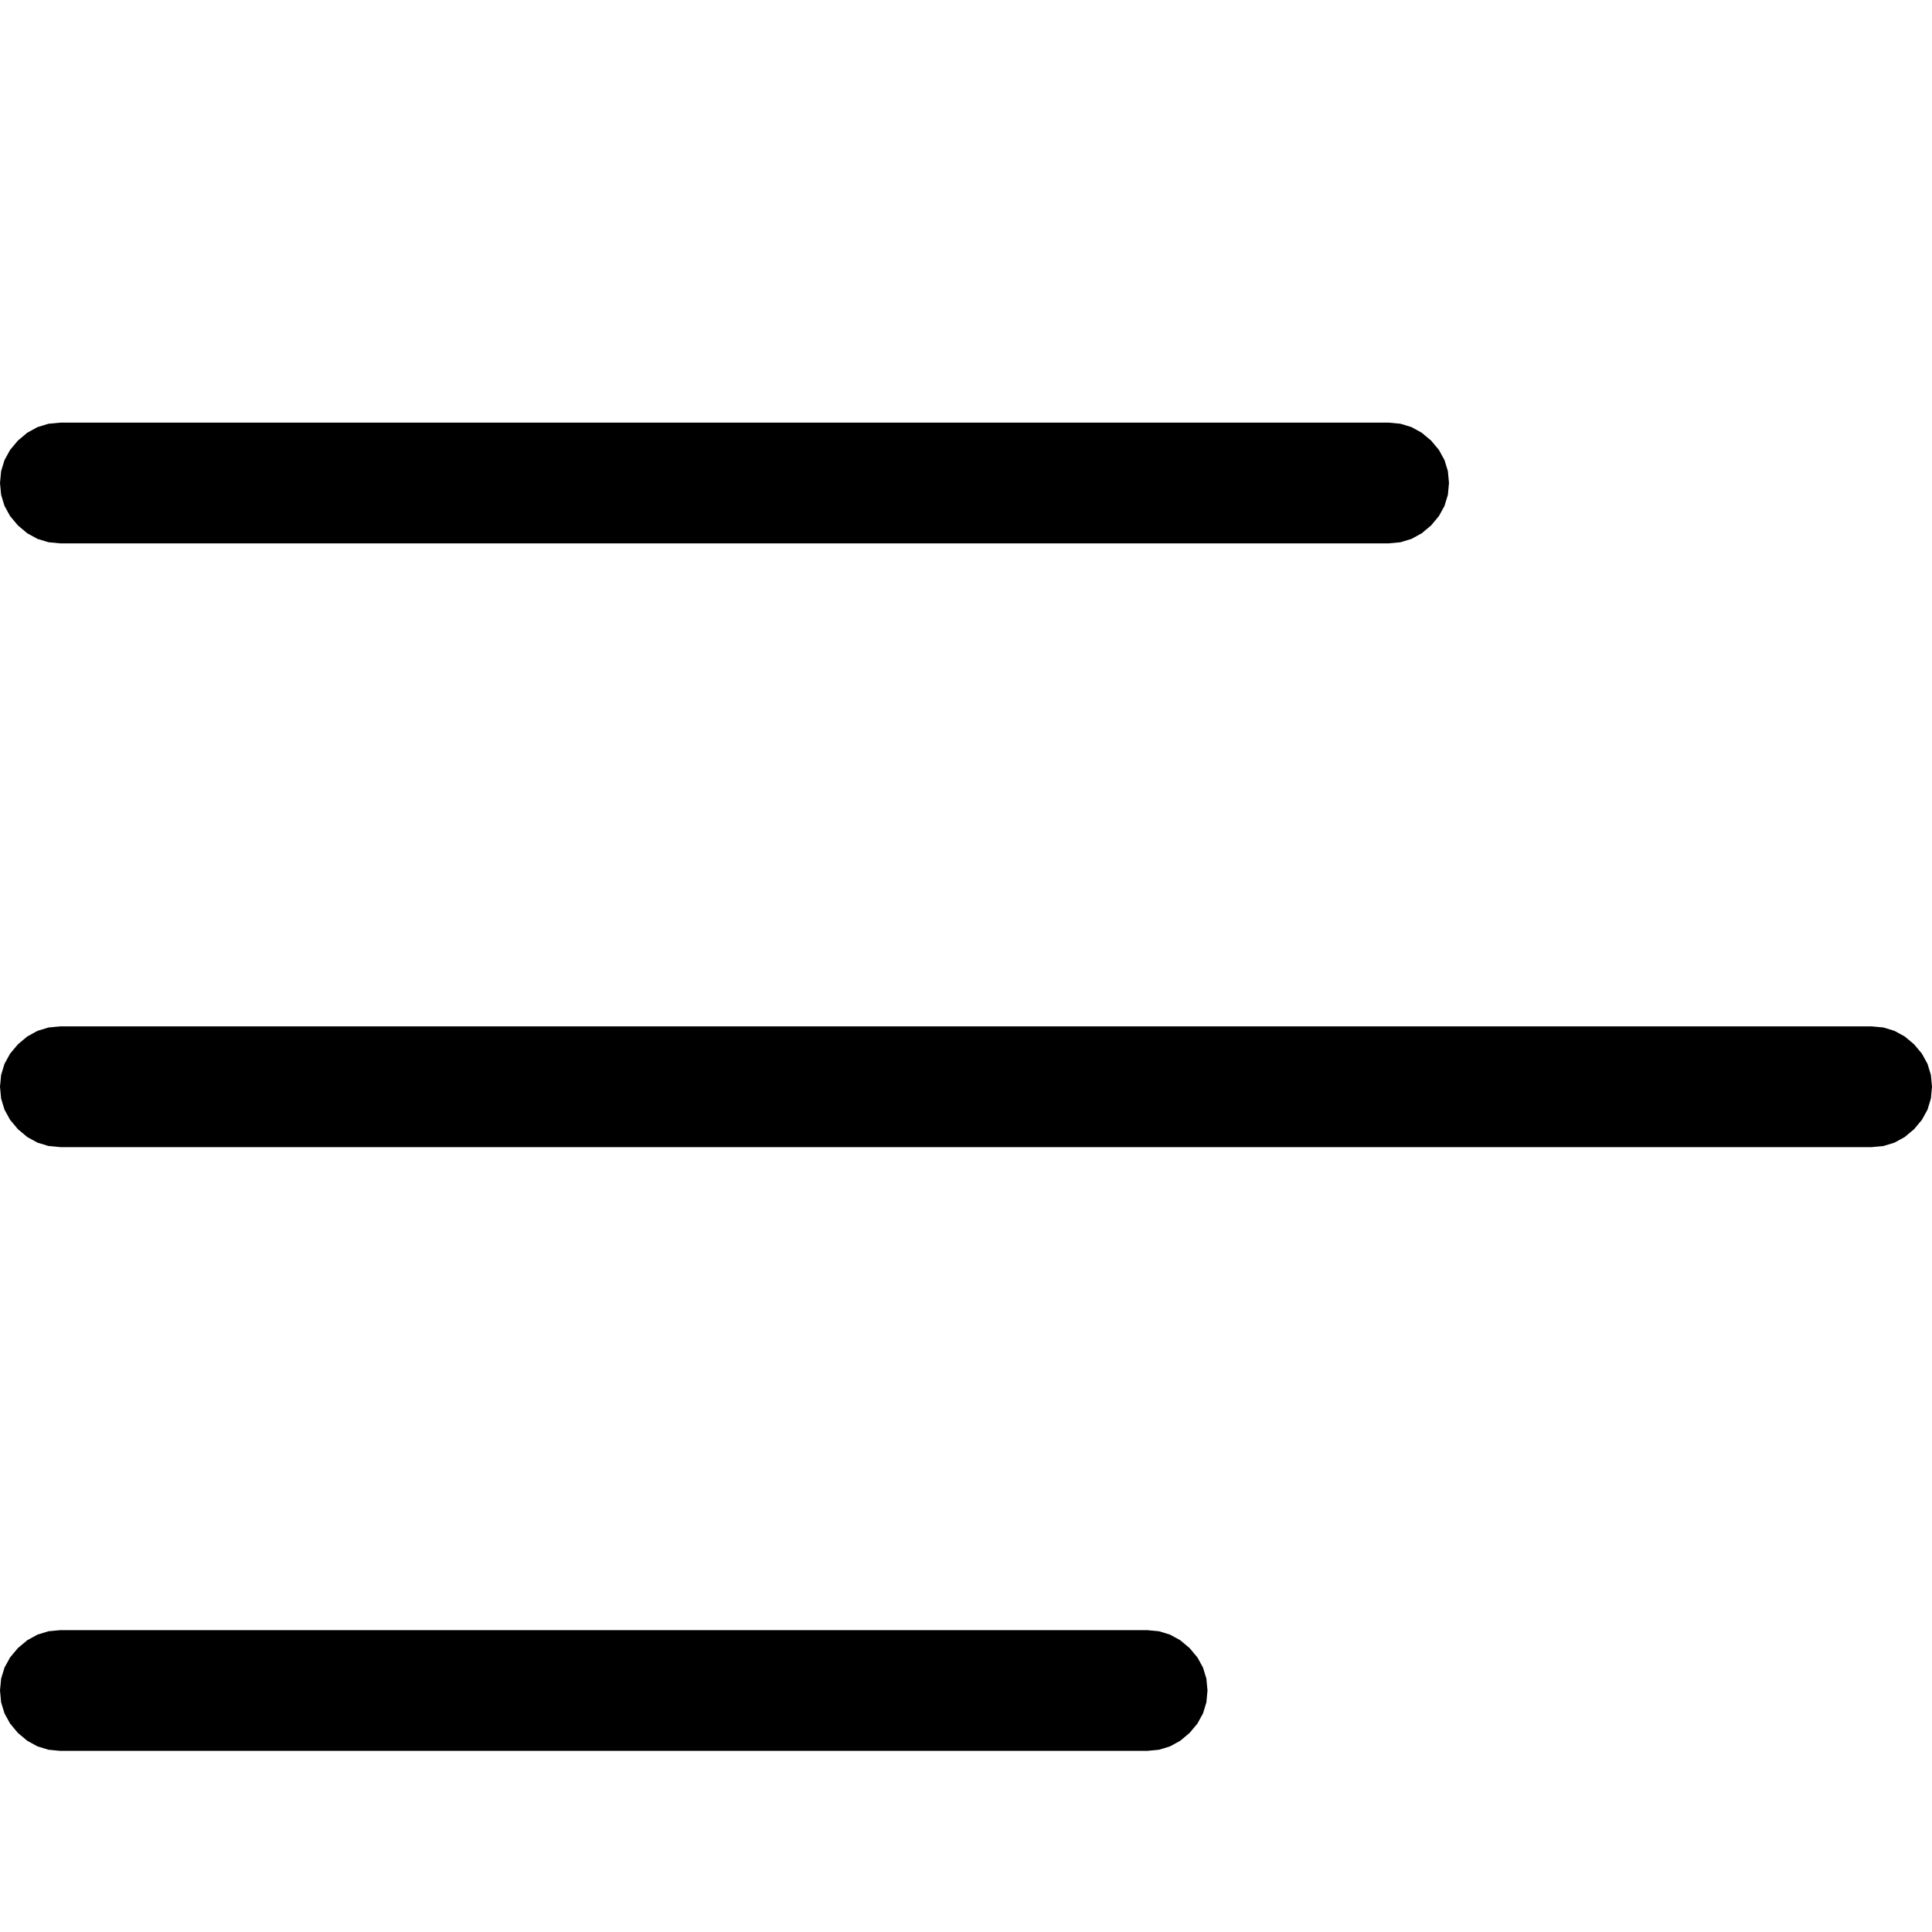
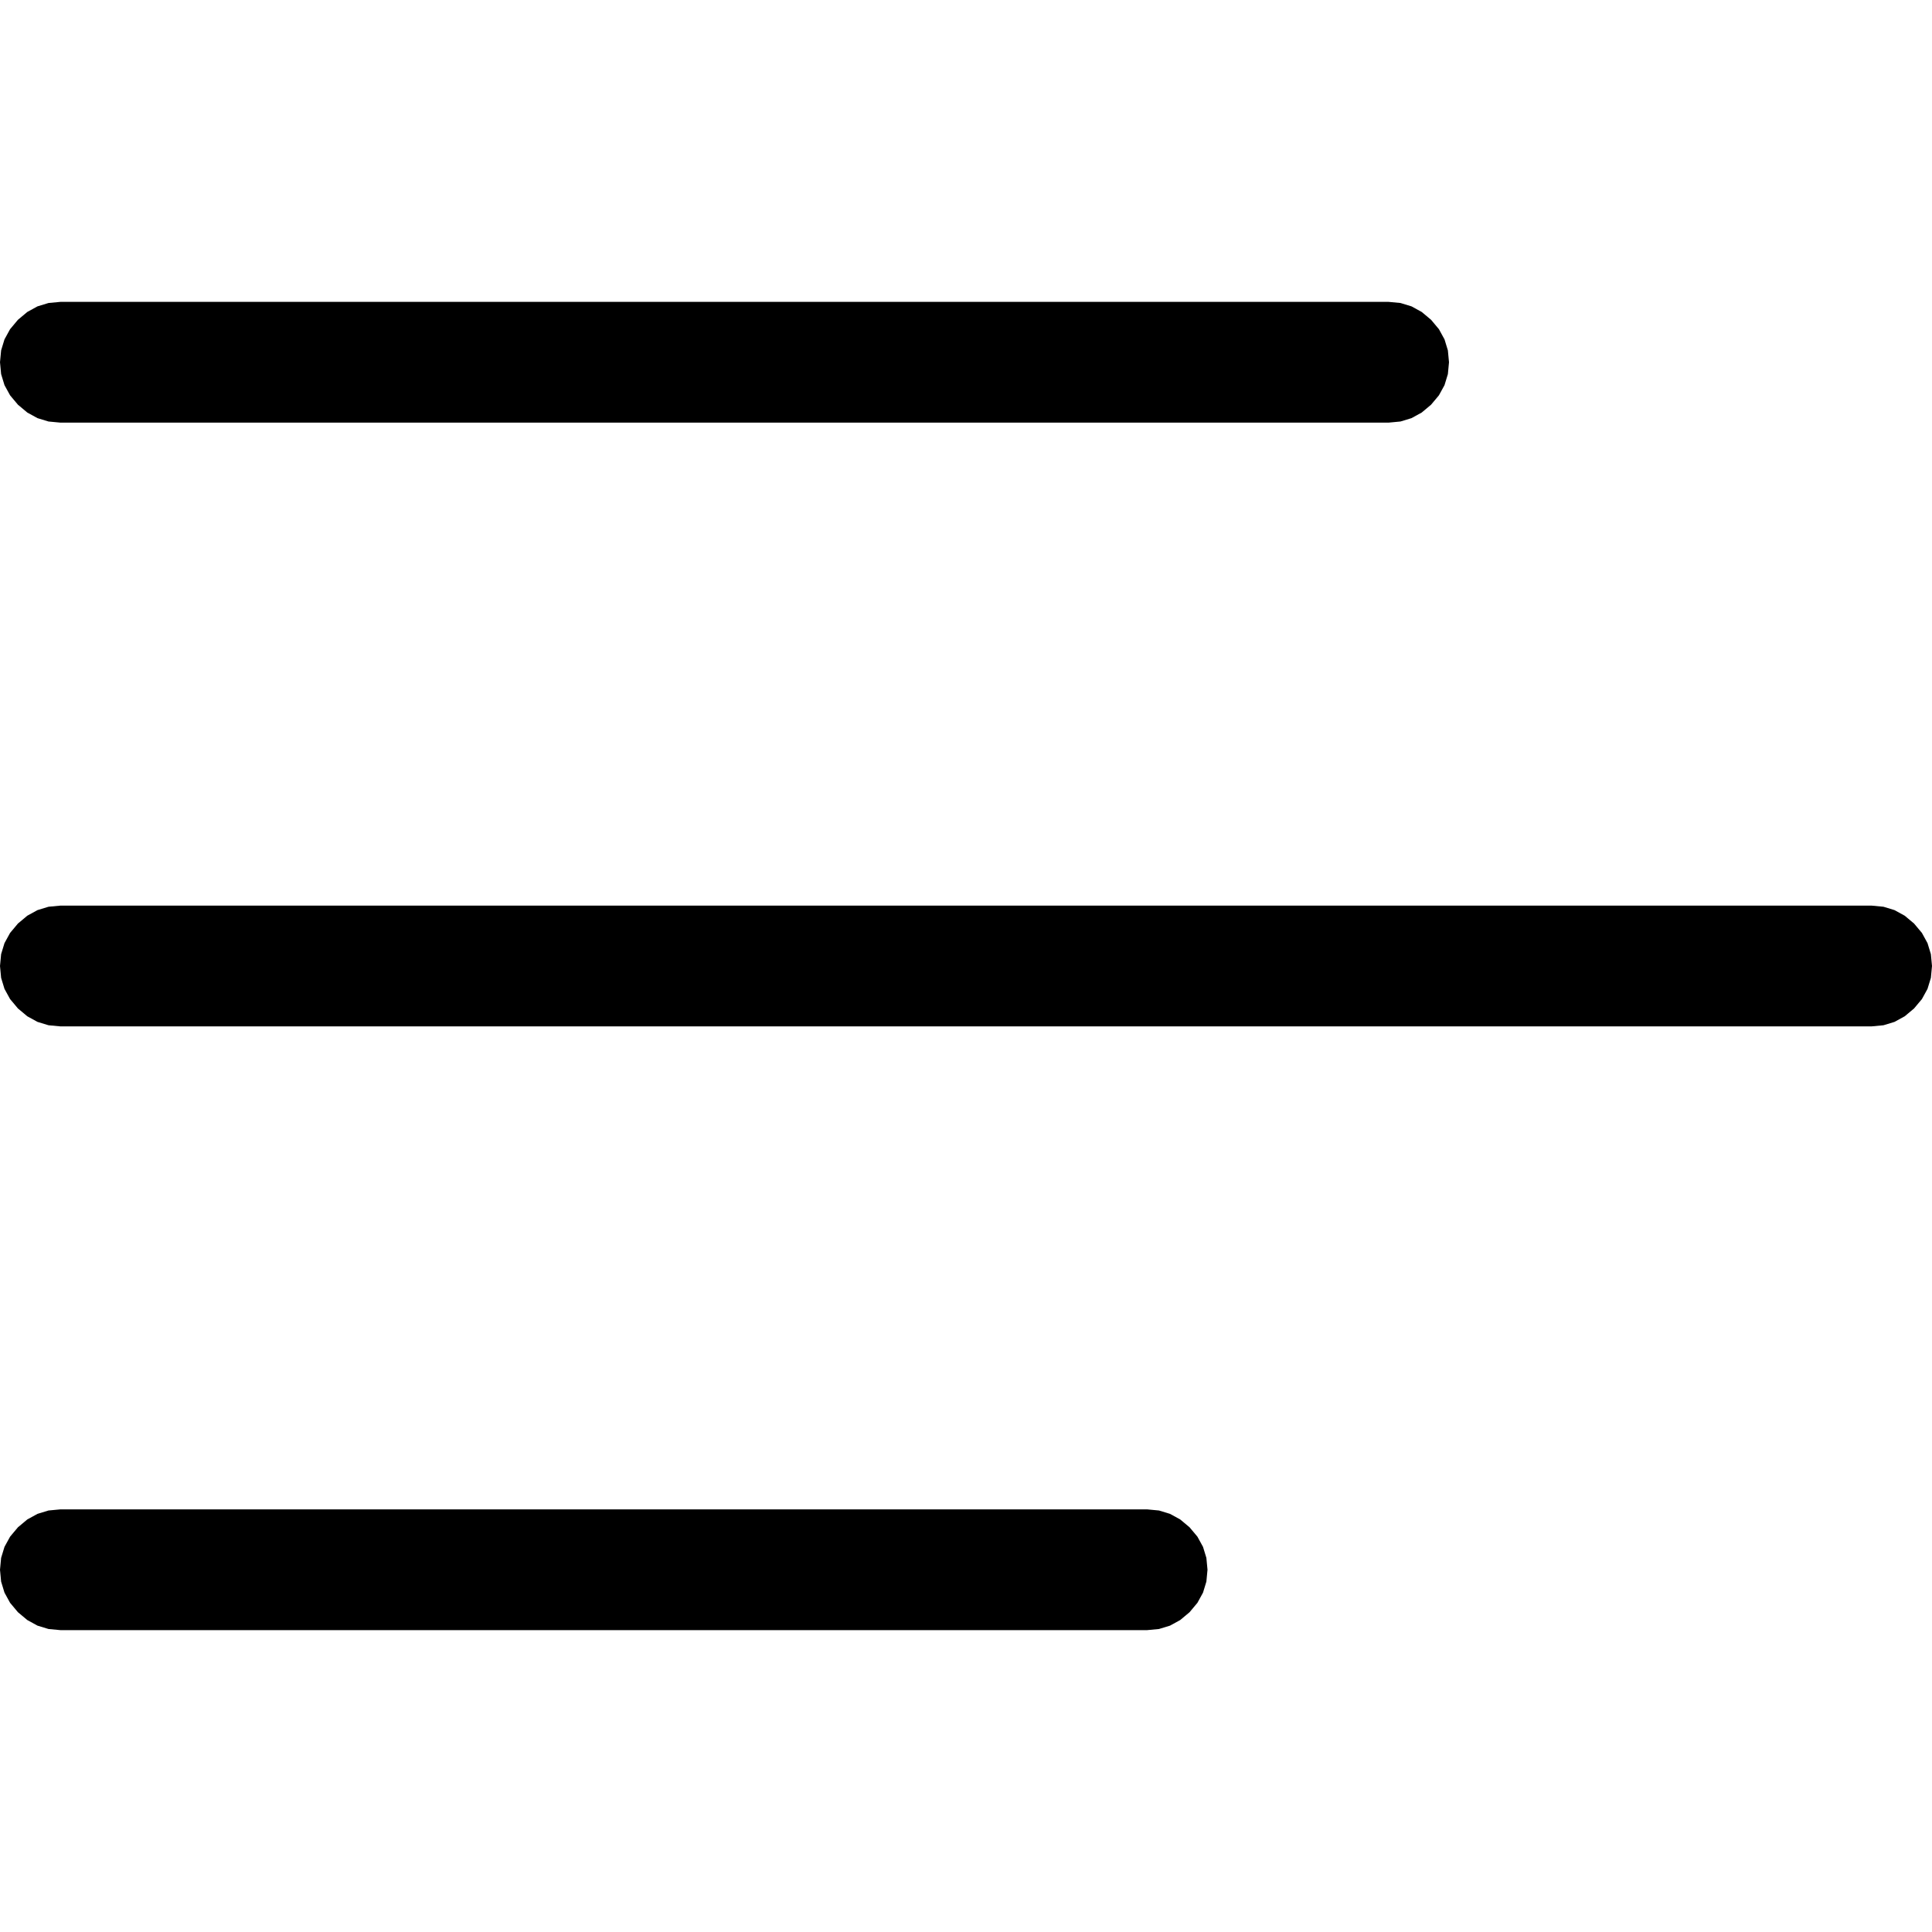
<svg xmlns="http://www.w3.org/2000/svg" height="16" width="16" viewBox="0 0 16 16">
  <g>
-     <path id="path1" transform="rotate(0,8,8) translate(0,1.5) scale(0.03125,0.03125)  " fill="#000000" d="M16,384L304,384 307.141,384.297 310.062,385.188 312.766,386.672 315.25,388.75 317.328,391.234 318.812,393.938 319.703,396.859 320,400 319.703,403.141 318.812,406.062 317.328,408.766 315.25,411.25 312.766,413.328 310.062,414.812 307.141,415.703 304,416 16,416 12.859,415.703 9.938,414.812 7.234,413.328 4.75,411.25 2.672,408.766 1.188,406.062 0.297,403.141 0,400 0.297,396.859 1.188,393.938 2.672,391.234 4.75,388.75 7.234,386.672 9.938,385.188 12.859,384.297 16,384z M16,224L496,224 499.141,224.297 502.062,225.188 504.766,226.672 507.25,228.75 509.328,231.234 510.812,233.938 511.703,236.859 512,240 511.703,243.141 510.812,246.062 509.328,248.766 507.25,251.25 504.766,253.328 502.062,254.812 499.141,255.703 496,256 16,256 12.859,255.703 9.938,254.812 7.234,253.328 4.75,251.25 2.672,248.766 1.188,246.062 0.297,243.141 0,240 0.297,236.859 1.188,233.938 2.672,231.234 4.75,228.75 7.234,226.672 9.938,225.188 12.859,224.297 16,224z M16,64L368,64 371.141,64.297 374.062,65.188 376.766,66.672 379.25,68.75 381.328,71.234 382.812,73.938 383.703,76.859 384,80 383.703,83.141 382.812,86.063 381.328,88.766 379.25,91.25 376.766,93.328 374.062,94.813 371.141,95.703 368,96 16,96 12.859,95.703 9.938,94.813 7.234,93.328 4.75,91.25 2.672,88.766 1.188,86.063 0.297,83.141 0,80 0.297,76.859 1.188,73.938 2.672,71.234 4.75,68.75 7.234,66.672 9.938,65.188 12.859,64.297 16,64z" />
+     <path id="path1" transform="rotate(0,8,8) translate(0,0.5) scale(0.03125,0.03125)  " fill="#000000" d="M16,384L304,384 307.141,384.297 310.062,385.188 312.766,386.672 315.25,388.75 317.328,391.234 318.812,393.938 319.703,396.859 320,400 319.703,403.141 318.812,406.062 317.328,408.766 315.25,411.25 312.766,413.328 310.062,414.812 307.141,415.703 304,416 16,416 12.859,415.703 9.938,414.812 7.234,413.328 4.75,411.25 2.672,408.766 1.188,406.062 0.297,403.141 0,400 0.297,396.859 1.188,393.938 2.672,391.234 4.75,388.75 7.234,386.672 9.938,385.188 12.859,384.297 16,384z M16,224L496,224 499.141,224.297 502.062,225.188 504.766,226.672 507.25,228.75 509.328,231.234 510.812,233.938 511.703,236.859 512,240 511.703,243.141 510.812,246.062 509.328,248.766 507.25,251.25 504.766,253.328 502.062,254.812 499.141,255.703 496,256 16,256 12.859,255.703 9.938,254.812 7.234,253.328 4.75,251.25 2.672,248.766 1.188,246.062 0.297,243.141 0,240 0.297,236.859 1.188,233.938 2.672,231.234 4.75,228.75 7.234,226.672 9.938,225.188 12.859,224.297 16,224z M16,64L368,64 371.141,64.297 374.062,65.188 376.766,66.672 379.25,68.75 381.328,71.234 382.812,73.938 383.703,76.859 384,80 383.703,83.141 382.812,86.063 381.328,88.766 379.25,91.25 376.766,93.328 374.062,94.813 371.141,95.703 368,96 16,96 12.859,95.703 9.938,94.813 7.234,93.328 4.75,91.25 2.672,88.766 1.188,86.063 0.297,83.141 0,80 0.297,76.859 1.188,73.938 2.672,71.234 4.75,68.75 7.234,66.672 9.938,65.188 12.859,64.297 16,64z" />
  </g>
</svg>
